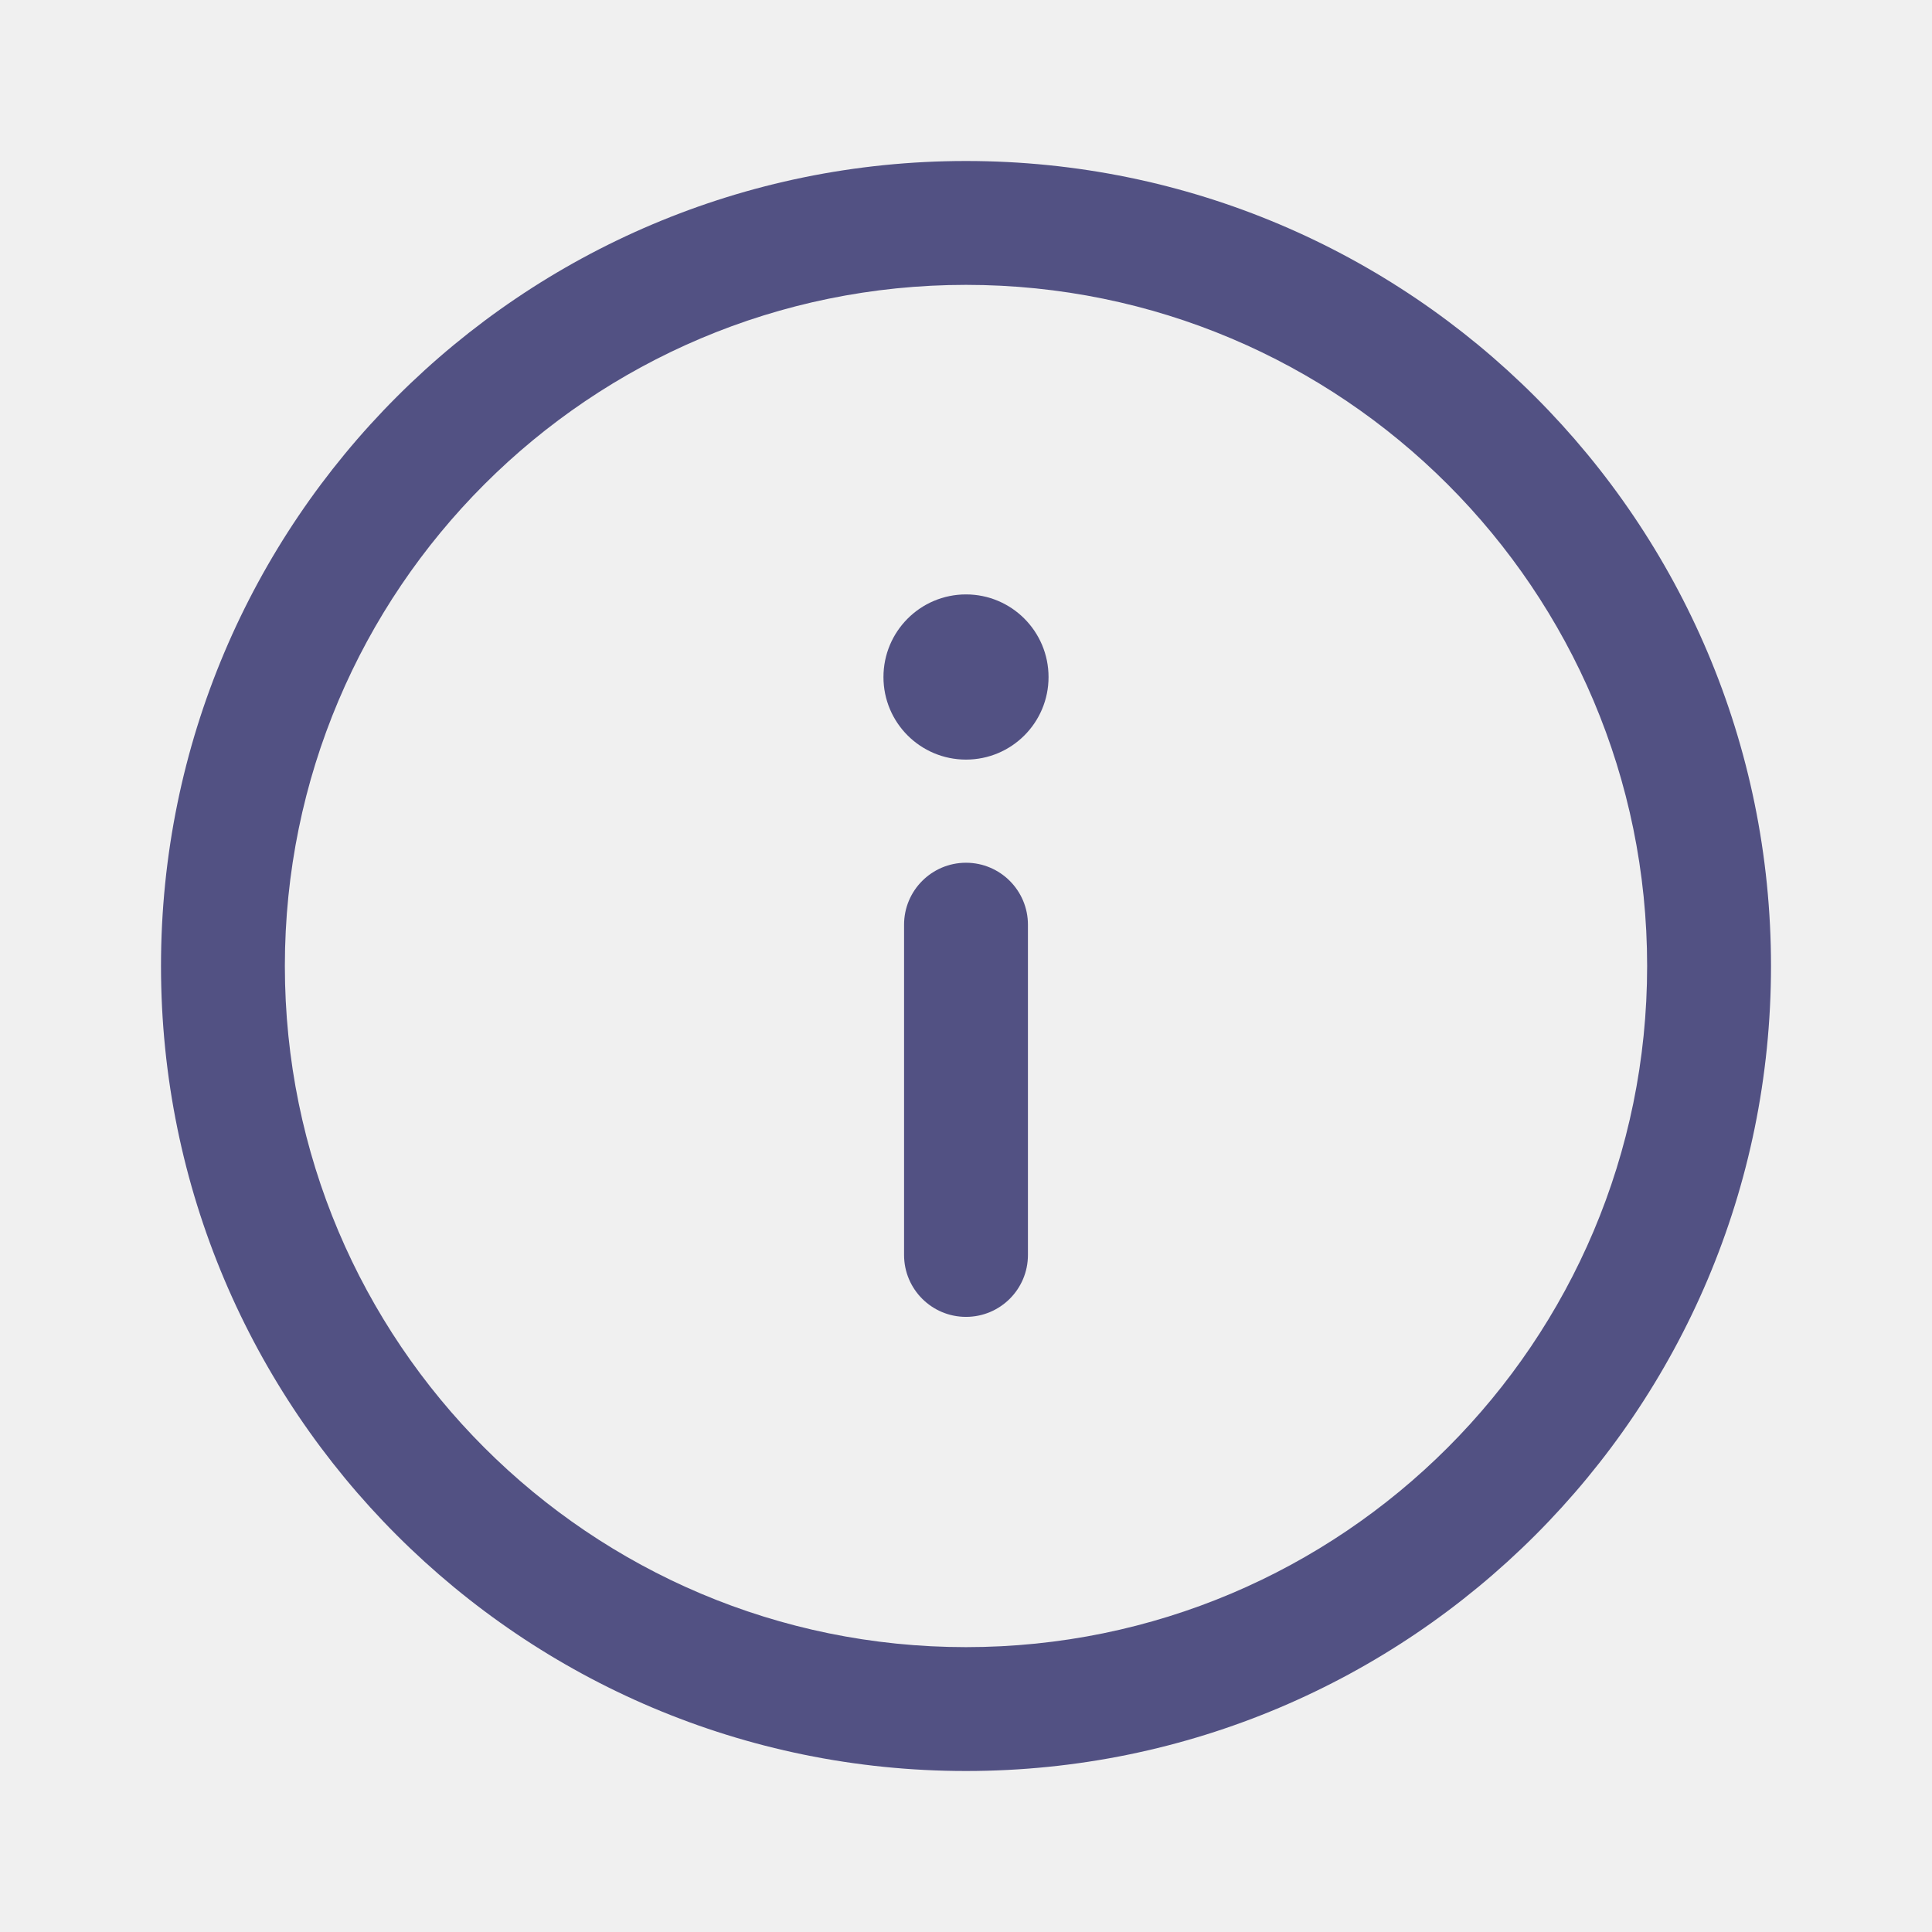
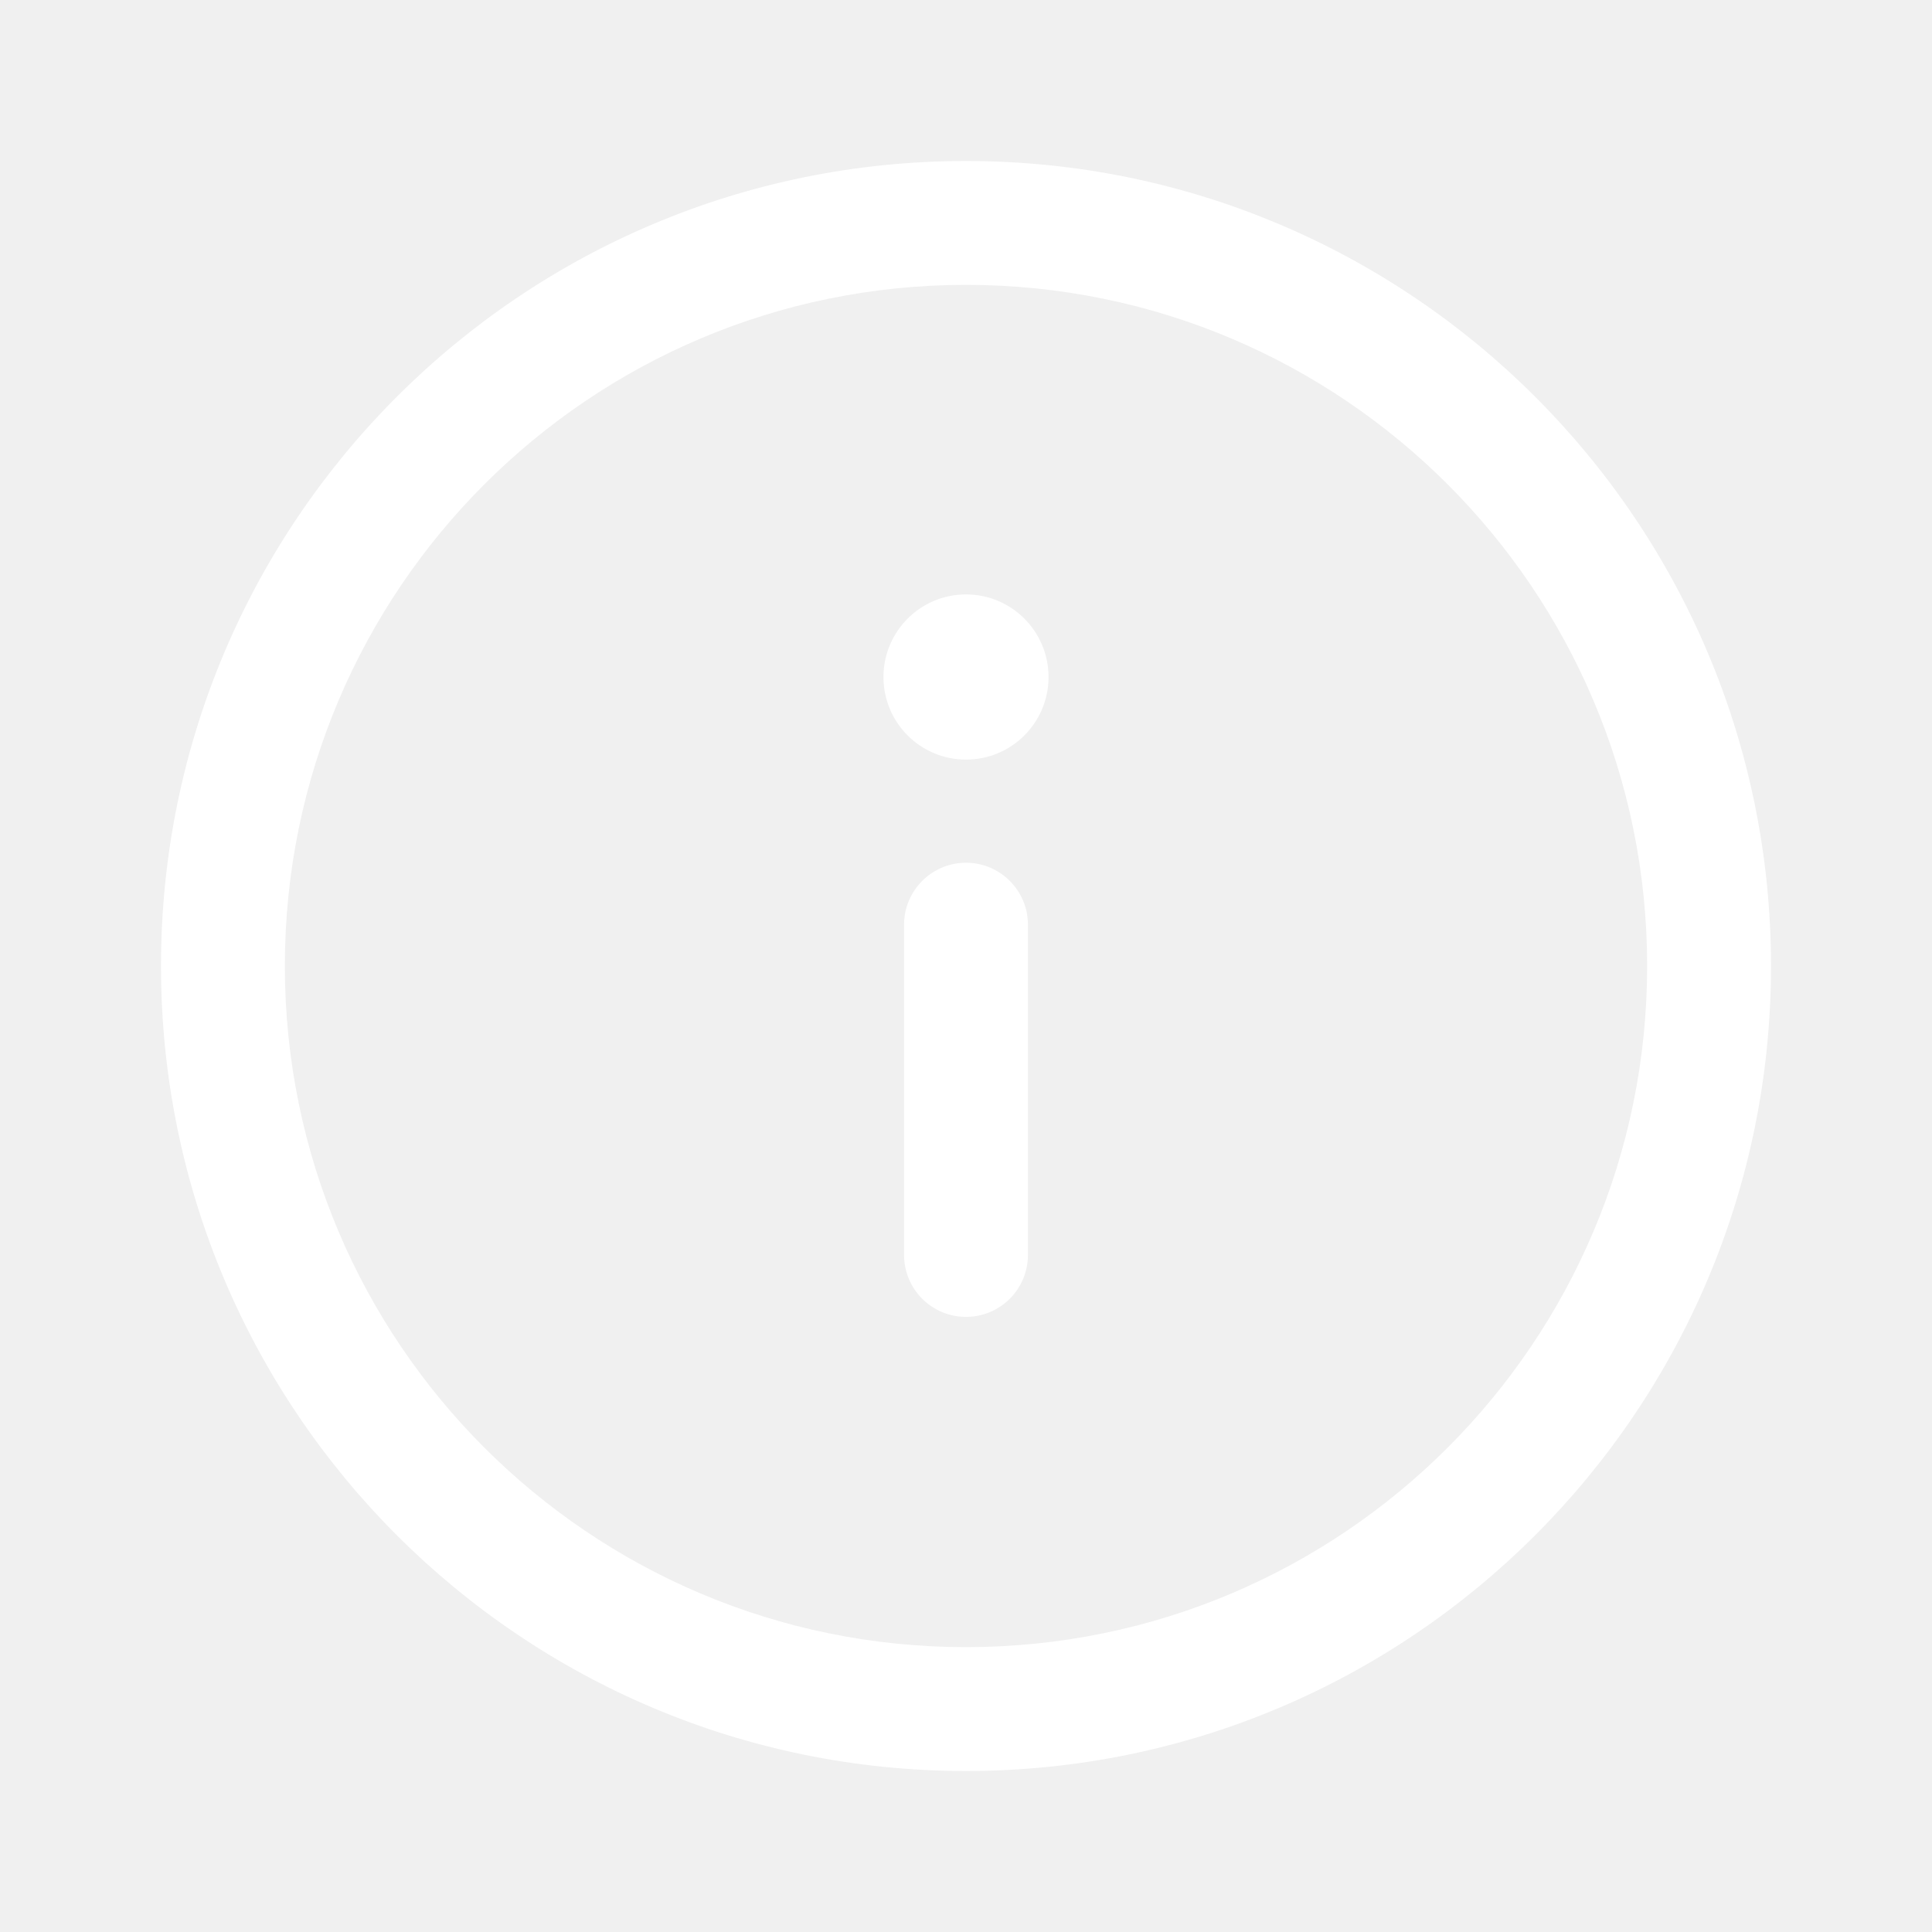
<svg xmlns="http://www.w3.org/2000/svg" width="18" height="18" viewBox="0 0 18 18" fill="none">
-   <path fill-rule="evenodd" clip-rule="evenodd" d="M9 2.654C5.495 2.654 2.654 5.495 2.654 9C2.654 12.505 5.495 15.346 9 15.346C12.505 15.346 15.346 12.505 15.346 9C15.346 5.495 12.505 2.654 9 2.654ZM1.5 9C1.5 4.858 4.858 1.5 9 1.5C13.142 1.5 16.5 4.858 16.5 9C16.5 13.142 13.142 16.5 9 16.5C4.858 16.5 1.5 13.142 1.5 9Z" fill="#525183" />
-   <path fill-rule="evenodd" clip-rule="evenodd" d="M9 12.269C9.319 12.269 9.577 12.011 9.577 11.692V8.615C9.577 8.297 9.319 8.038 9 8.038C8.681 8.038 8.423 8.297 8.423 8.615V11.692C8.423 12.011 8.681 12.269 9 12.269Z" fill="#525183" />
-   <path d="M9.769 6.308C9.769 5.883 9.425 5.538 9 5.538C8.575 5.538 8.231 5.883 8.231 6.308C8.231 6.733 8.575 7.077 9 7.077C9.425 7.077 9.769 6.733 9.769 6.308Z" fill="#525183" />
+   <path fill-rule="evenodd" clip-rule="evenodd" d="M9 2.654C5.495 2.654 2.654 5.495 2.654 9C2.654 12.505 5.495 15.346 9 15.346C12.505 15.346 15.346 12.505 15.346 9C15.346 5.495 12.505 2.654 9 2.654ZM1.5 9C1.5 4.858 4.858 1.5 9 1.5C13.142 1.5 16.5 4.858 16.5 9C16.5 13.142 13.142 16.5 9 16.5C4.858 16.5 1.5 13.142 1.5 9Z" fill="#ffffff" />
+   <path fill-rule="evenodd" clip-rule="evenodd" d="M9 12.269C9.319 12.269 9.577 12.011 9.577 11.692V8.615C9.577 8.297 9.319 8.038 9 8.038C8.681 8.038 8.423 8.297 8.423 8.615V11.692C8.423 12.011 8.681 12.269 9 12.269Z" fill="#ffffff" />
+   <path d="M9.769 6.308C9.769 5.883 9.425 5.538 9 5.538C8.575 5.538 8.231 5.883 8.231 6.308C8.231 6.733 8.575 7.077 9 7.077C9.425 7.077 9.769 6.733 9.769 6.308Z" fill="#ffffff" />
</svg>
